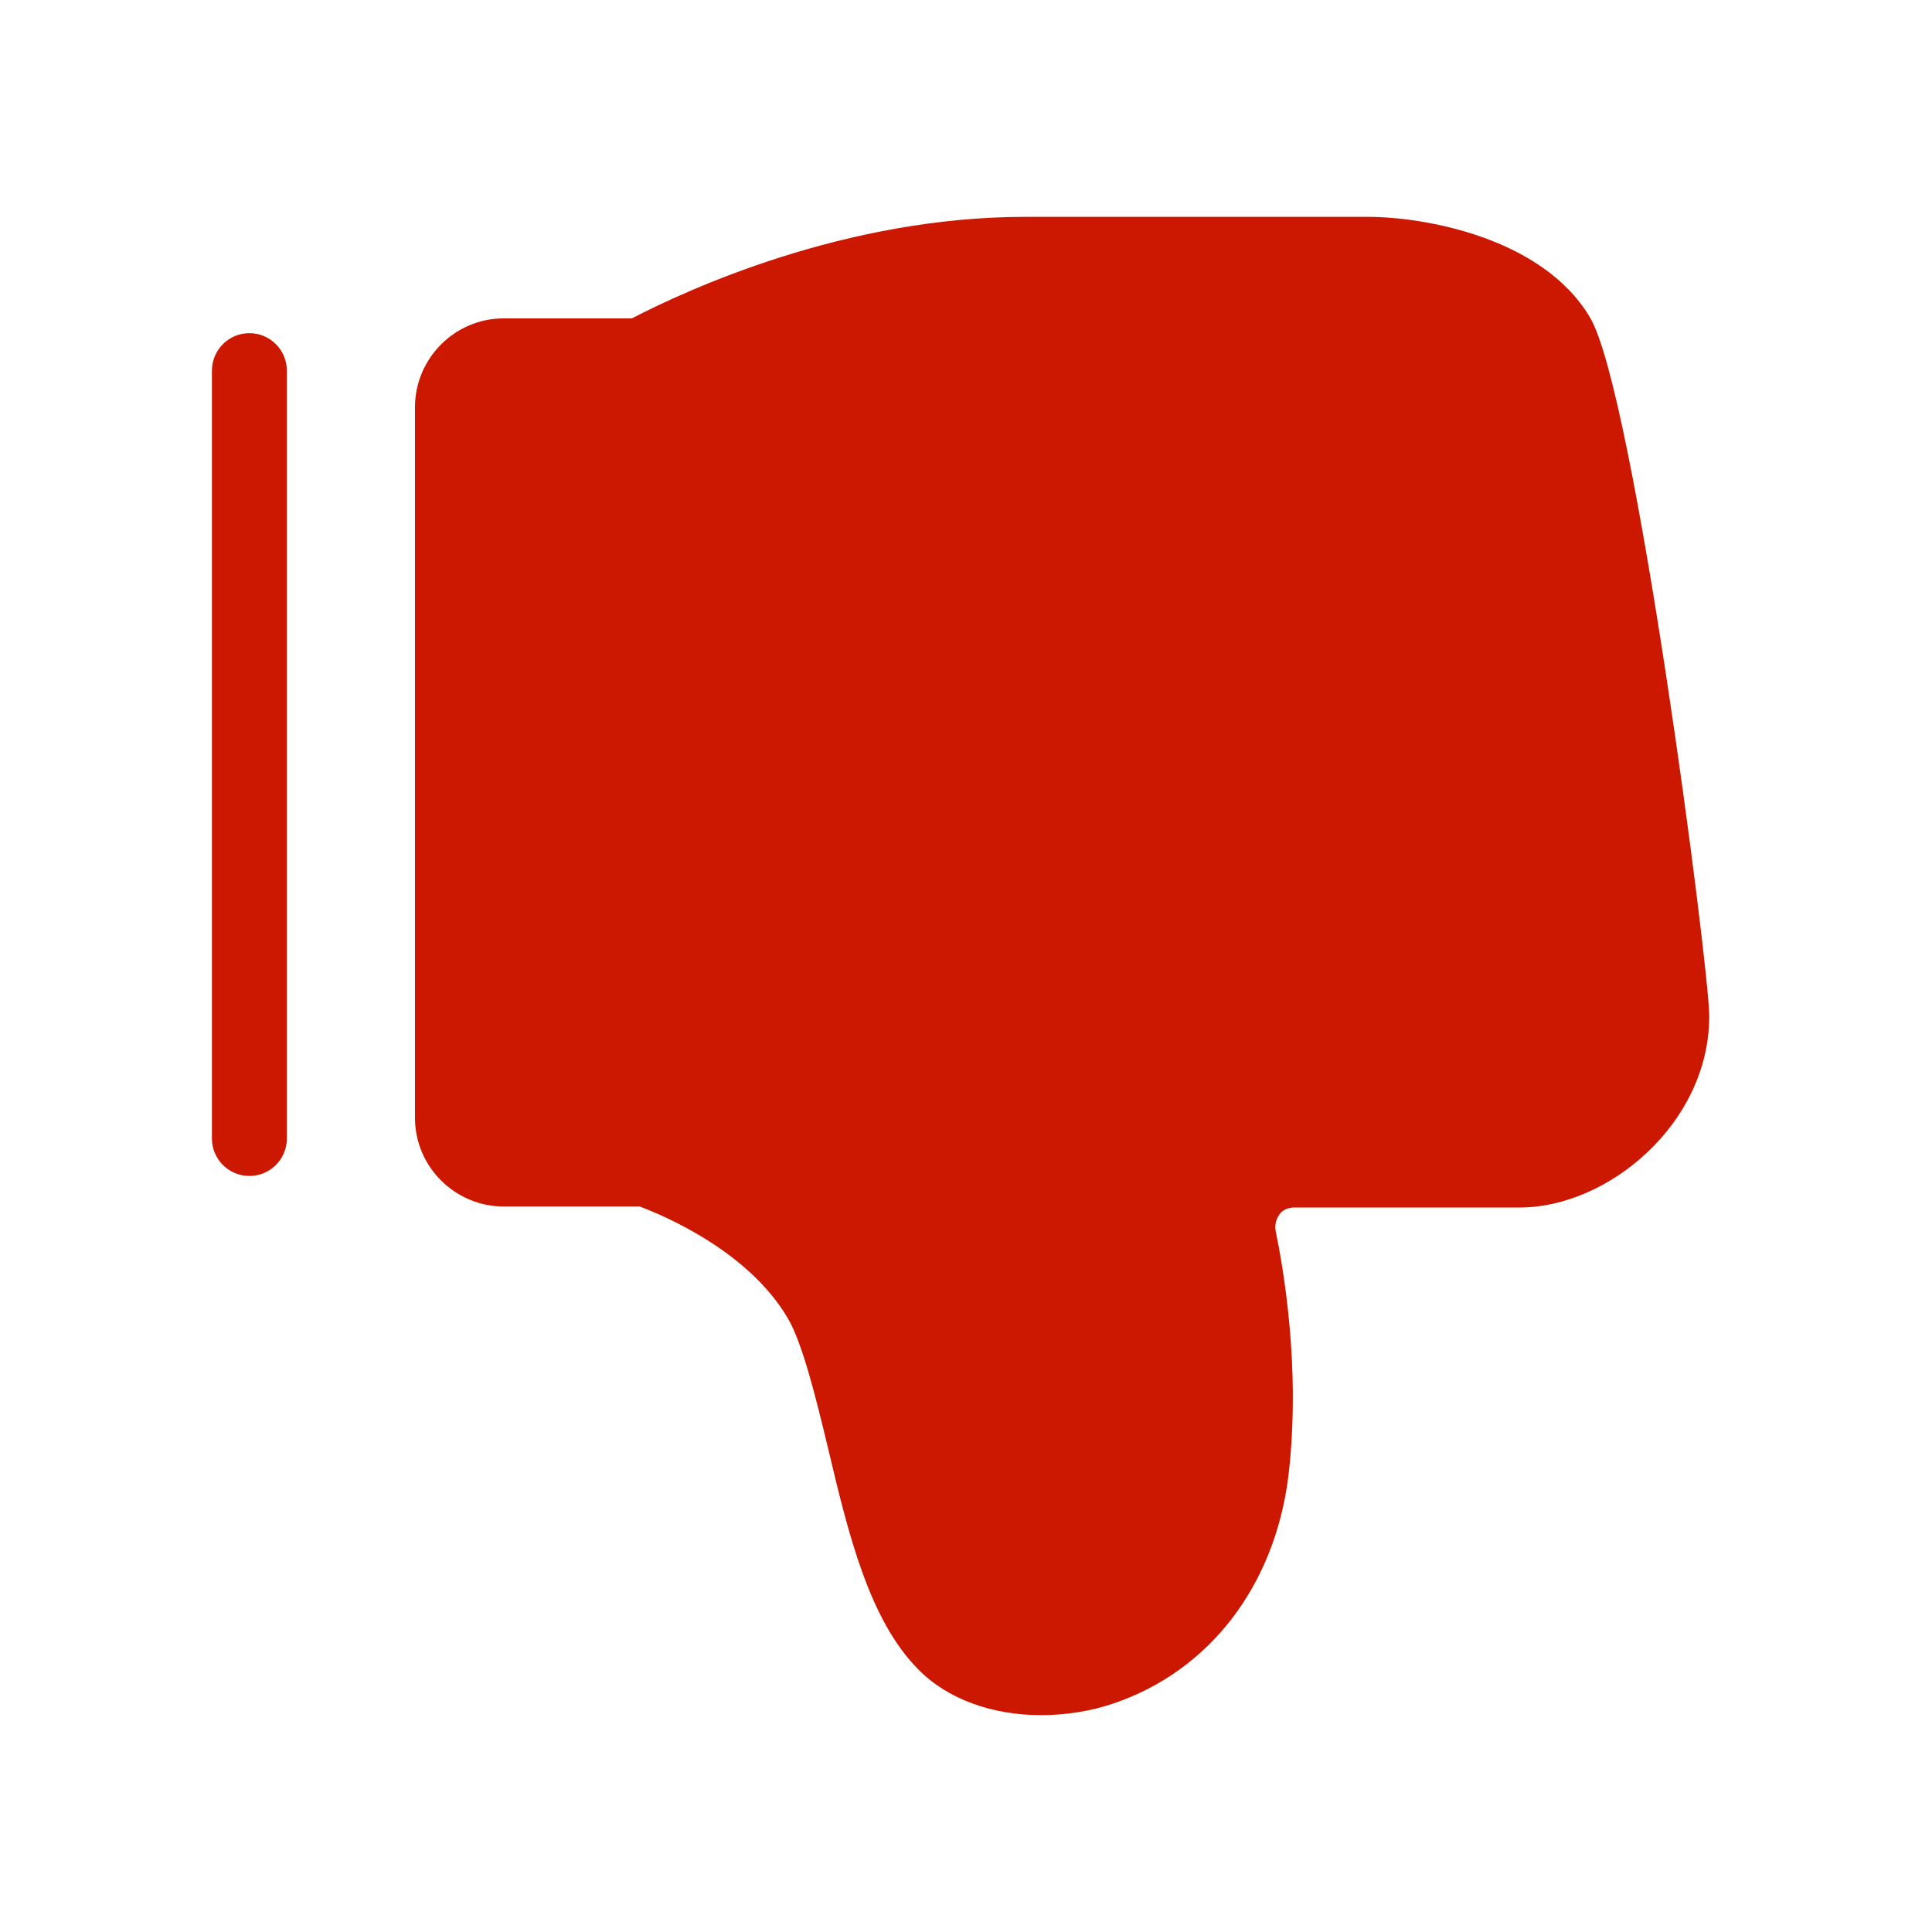
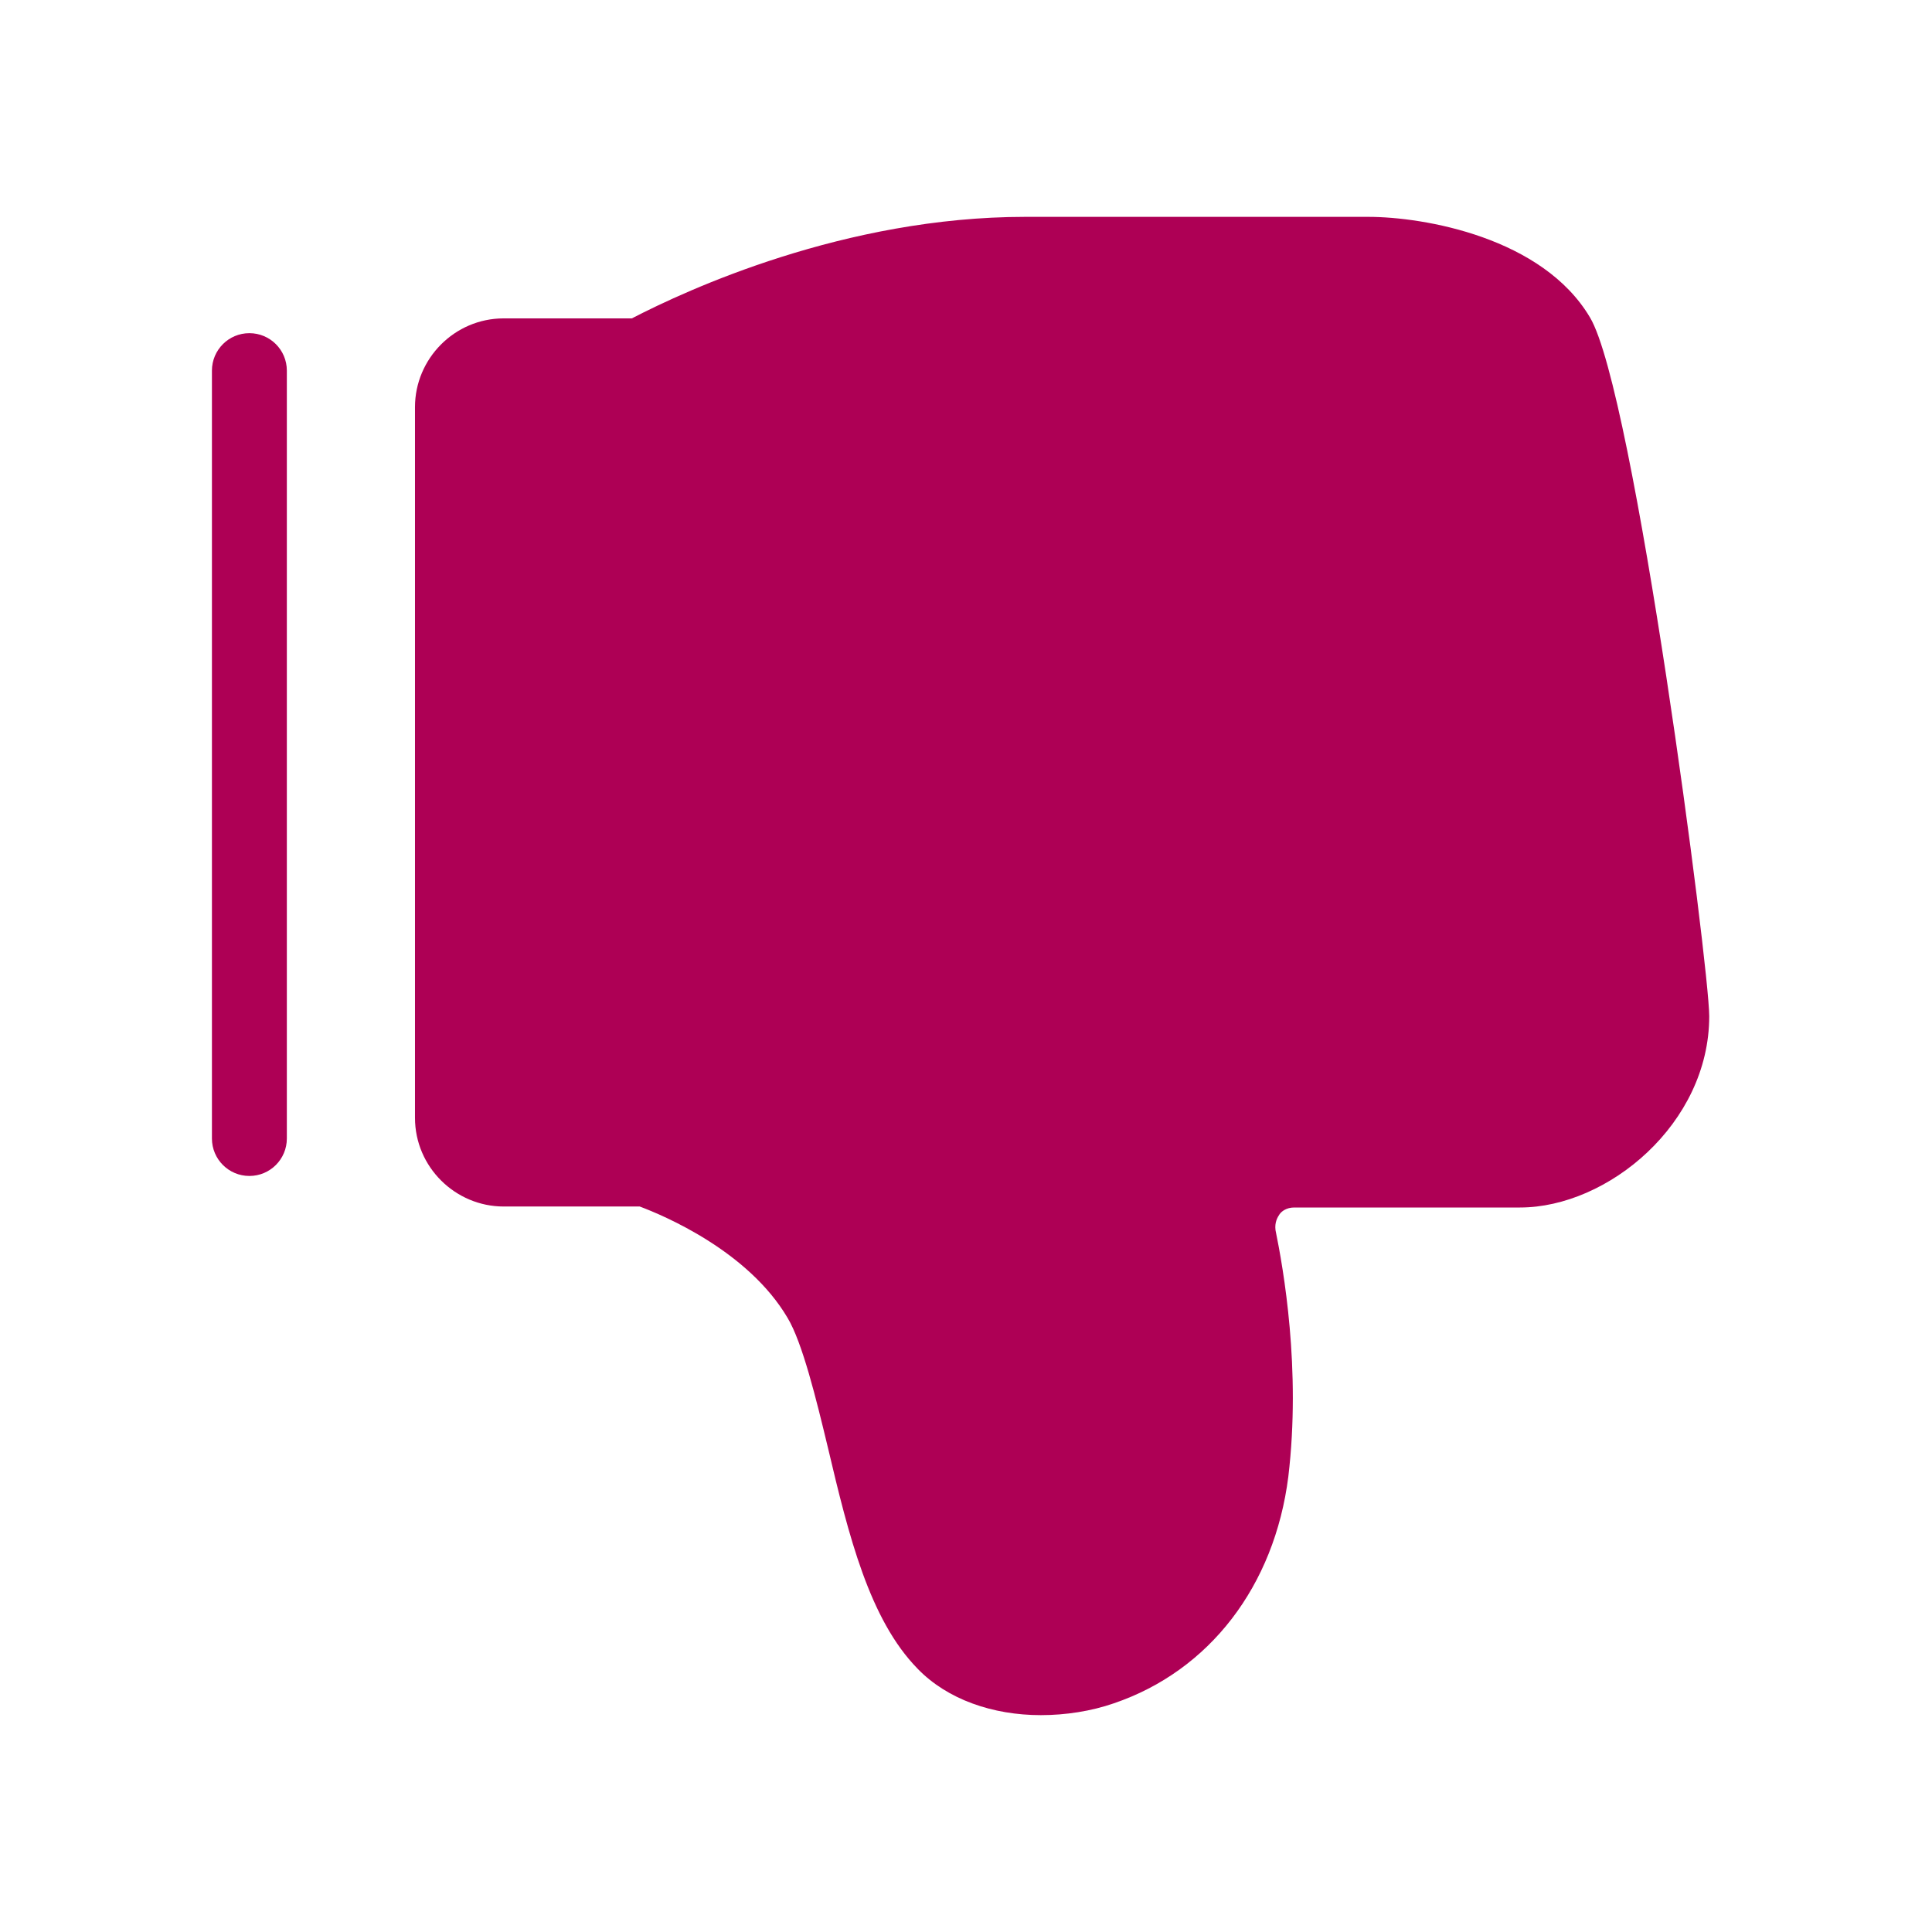
<svg xmlns="http://www.w3.org/2000/svg" t="1700745147176" class="icon" viewBox="0 0 1024 1024" version="1.1" p-id="25531" width="128" height="128">
-   <path d="M551.706 909.061c-25.6 0-49.633-8.359-65.306-24.555-25.6-26.122-36.571-70.531-47.543-117.029-6.269-26.122-13.584-55.902-21.42-68.963-20.898-35.527-65.829-54.335-78.367-59.037H266.971c-25.6 0-47.02-20.898-47.02-47.02V215.771c0-25.6 20.898-47.02 47.02-47.02h67.918C364.147 153.6 447.739 114.939 543.347 114.939h181.812c29.78 0 92.473 10.971 117.551 53.29 23.51 39.184 63.216 344.294 63.216 370.416 0 56.947-53.812 101.355-100.31 101.355h-119.641c-4.18 0-6.792 2.09-7.837 3.657-1.045 1.567-2.612 4.18-2.09 8.359 4.18 20.376 13.584 73.665 6.792 130.612-7.314 57.992-41.796 102.922-92.473 120.163-12.016 4.18-25.6 6.269-38.661 6.269z" fill="#CC1800" p-id="25532" />
-   <path d="M132.18 623.282c-10.971 0-19.853-8.882-19.853-19.853V196.441c0-10.971 8.882-19.853 19.853-19.853s19.853 8.882 19.853 19.853v406.988c0 10.971-8.882 19.853-19.853 19.853z" fill="#CC1800" p-id="25533" />
+   <path d="M551.706 909.061c-25.6 0-49.633-8.359-65.306-24.555-25.6-26.122-36.571-70.531-47.543-117.029-6.269-26.122-13.584-55.902-21.42-68.963-20.898-35.527-65.829-54.335-78.367-59.037H266.971c-25.6 0-47.02-20.898-47.02-47.02V215.771c0-25.6 20.898-47.02 47.02-47.02h67.918C364.147 153.6 447.739 114.939 543.347 114.939h181.812c29.78 0 92.473 10.971 117.551 53.29 23.51 39.184 63.216 344.294 63.216 370.416 0 56.947-53.812 101.355-100.31 101.355h-119.641c-4.18 0-6.792 2.09-7.837 3.657-1.045 1.567-2.612 4.18-2.09 8.359 4.18 20.376 13.584 73.665 6.792 130.612-7.314 57.992-41.796 102.922-92.473 120.163-12.016 4.18-25.6 6.269-38.661 6.269z" fill="#ae0055" p-id="25532" />
+   <path d="M132.18 623.282c-10.971 0-19.853-8.882-19.853-19.853V196.441c0-10.971 8.882-19.853 19.853-19.853s19.853 8.882 19.853 19.853v406.988c0 10.971-8.882 19.853-19.853 19.853z" fill="#ae0055" p-id="25533" />
</svg>
